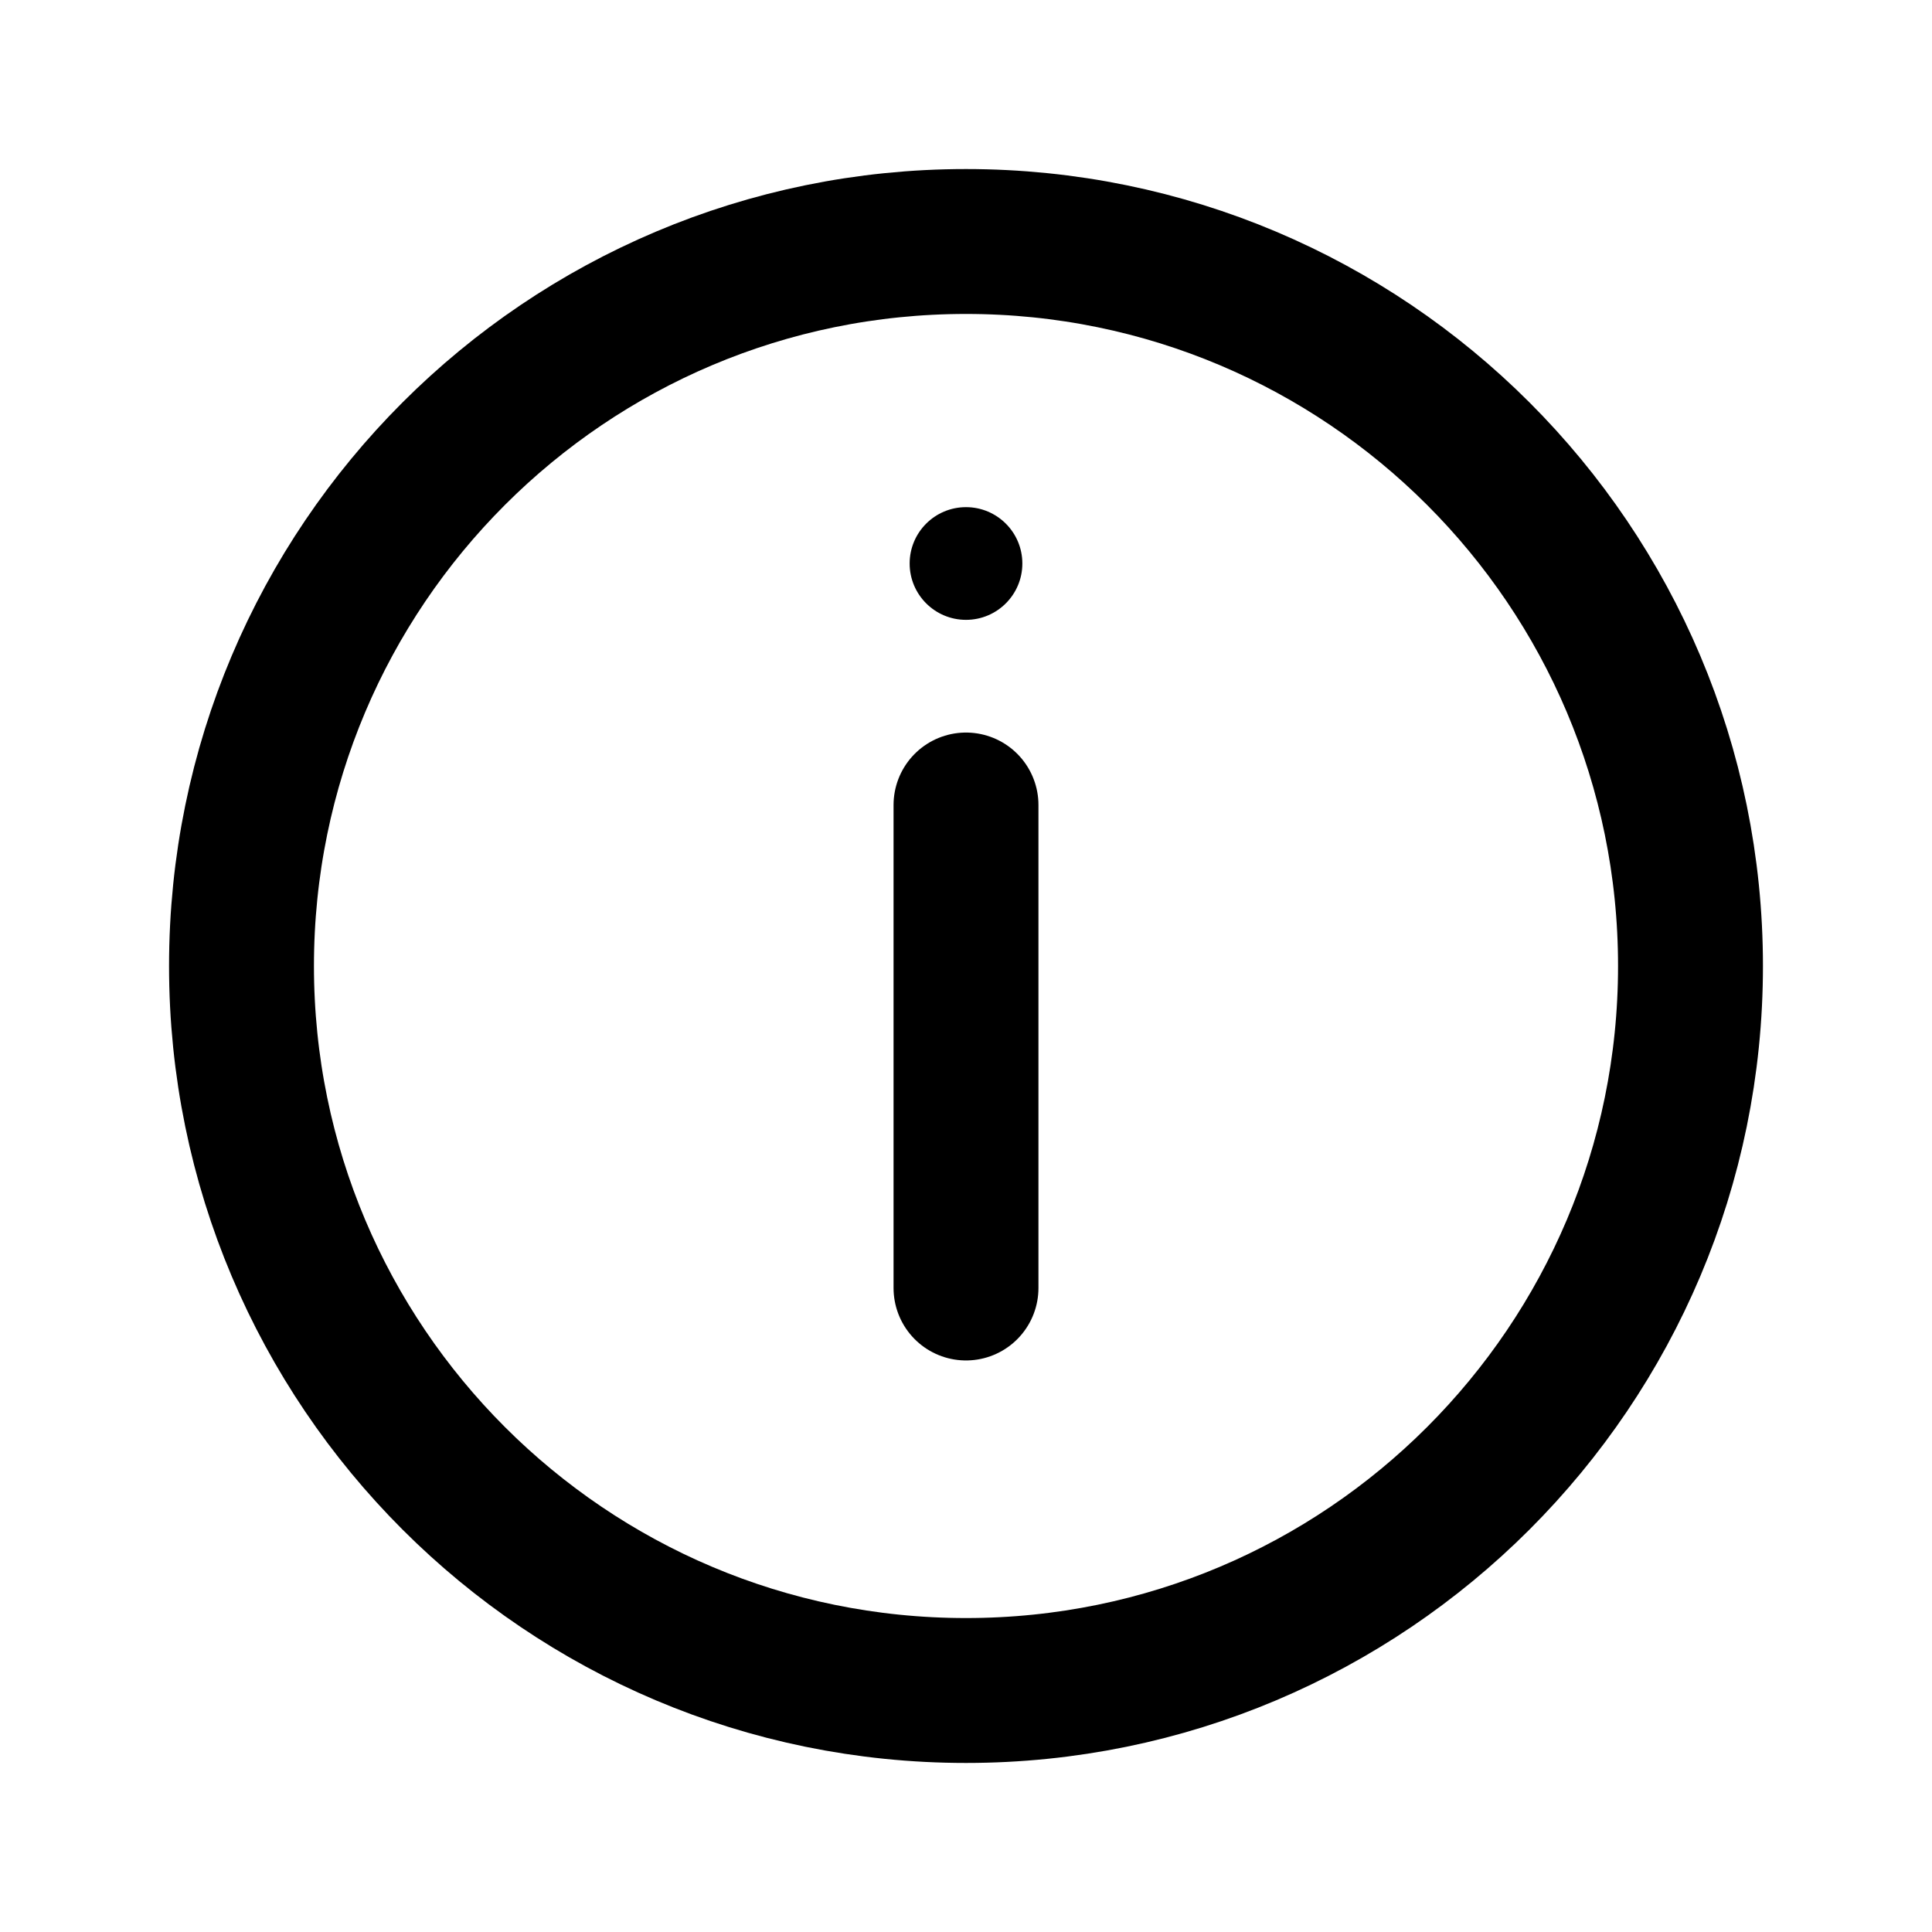
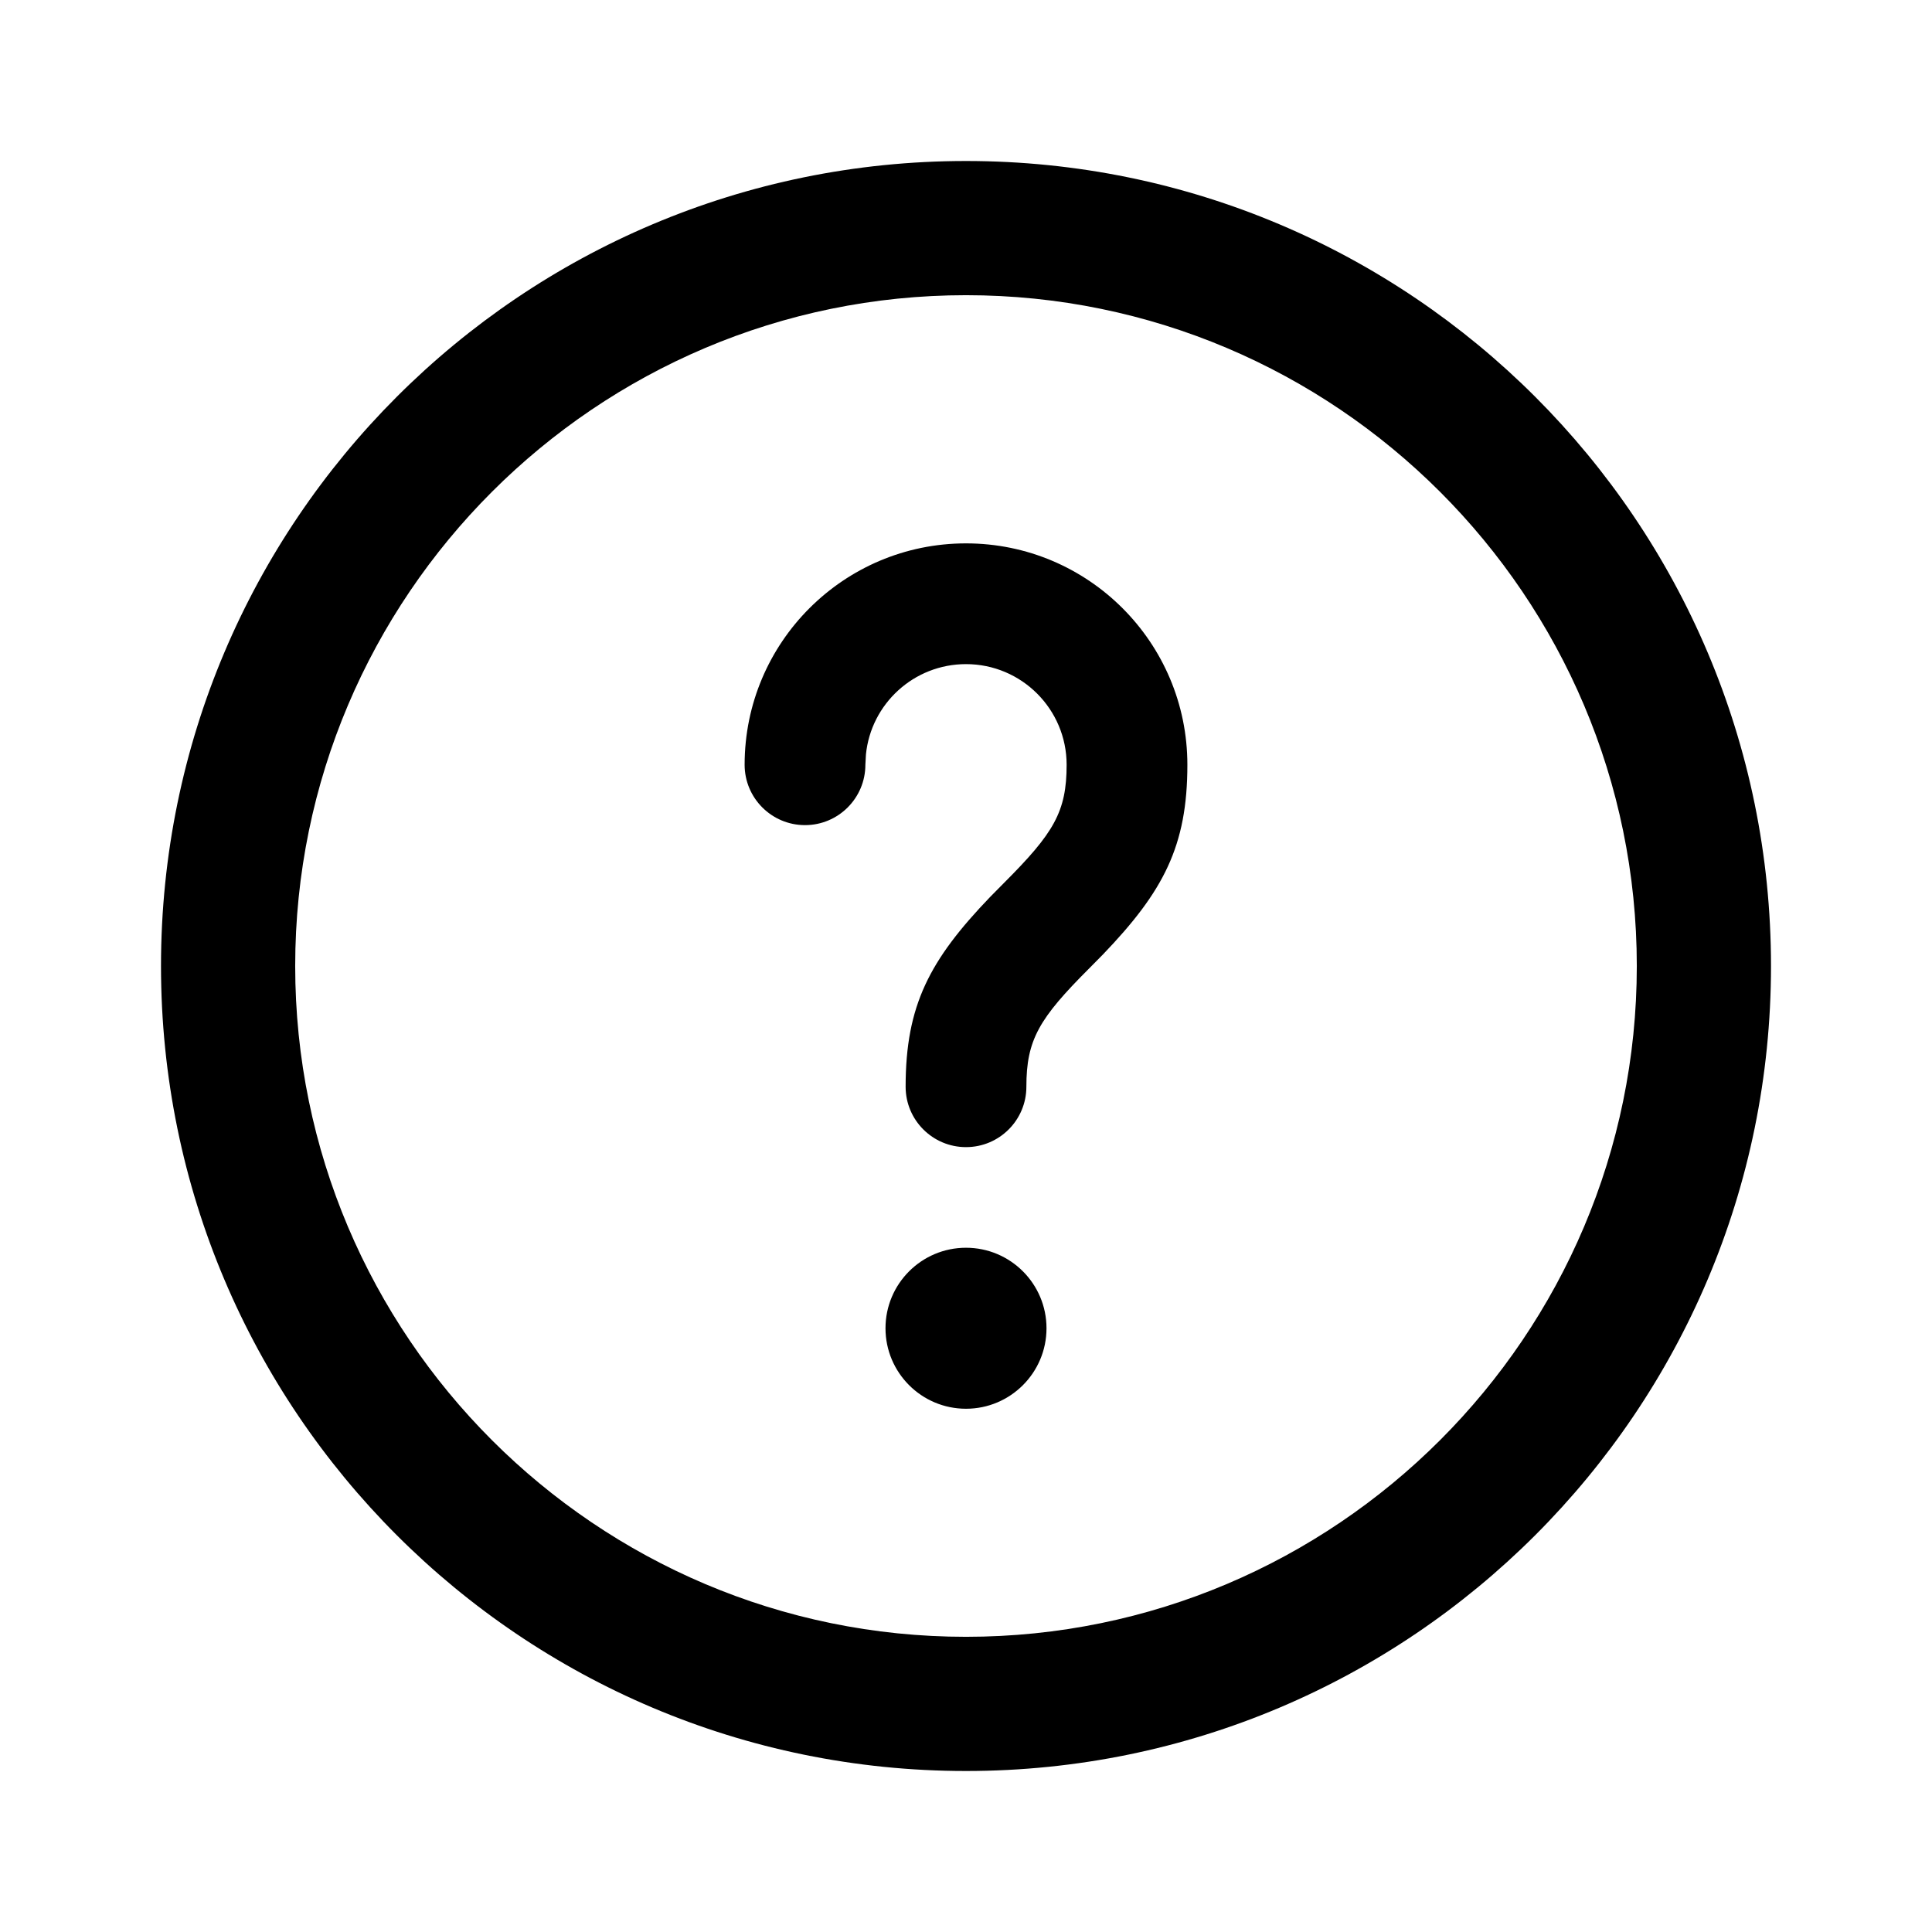
- <svg xmlns="http://www.w3.org/2000/svg" viewBox="0 0 24 24" fill="none" stroke="#000" stroke-width="1.8" stroke-linecap="round">
-   <circle cx="12" cy="12" r="9" />
-   <path d="M12 10v6" />
-   <circle cx="12" cy="7" r=".7" fill="#000" stroke="none" />
+ <svg xmlns="http://www.w3.org/2000/svg" width="24" height="24" viewBox="0 0 24 24" fill="none">
+   <path d="M12 2C17.523 2 22 6.478 22 12C22 17.522 17.523 22 12 22C6.477 22 2 17.522 2 12C2 6.478 6.477 2 12 2ZM12 3.667C7.405 3.667 3.667 7.405 3.667 12C3.667 16.595 7.405 20.333 12 20.333C16.595 20.333 20.333 16.595 20.333 12C20.333 7.405 16.595 3.667 12 3.667ZM12 15.5C12.552 15.5 13 15.948 13 16.5C13 17.052 12.552 17.5 12 17.5C11.448 17.5 11 17.052 11 16.5C11 15.948 11.448 15.5 12 15.5ZM12 6.75C13.519 6.75 14.75 7.981 14.75 9.5C14.75 10.511 14.453 11.074 13.699 11.859L13.53 12.03C12.908 12.652 12.75 12.916 12.75 13.5C12.75 13.914 12.414 14.25 12 14.25C11.586 14.25 11.25 13.914 11.25 13.5C11.25 12.489 11.547 11.926 12.301 11.141L12.47 10.97C13.092 10.348 13.25 10.084 13.25 9.5C13.25 8.81 12.69 8.25 12 8.25C11.353 8.25 10.82 8.742 10.757 9.372L10.75 9.5C10.75 9.914 10.414 10.25 10 10.25C9.586 10.25 9.25 9.914 9.25 9.5C9.25 7.981 10.481 6.75 12 6.75Z" fill="#000" />
</svg>
